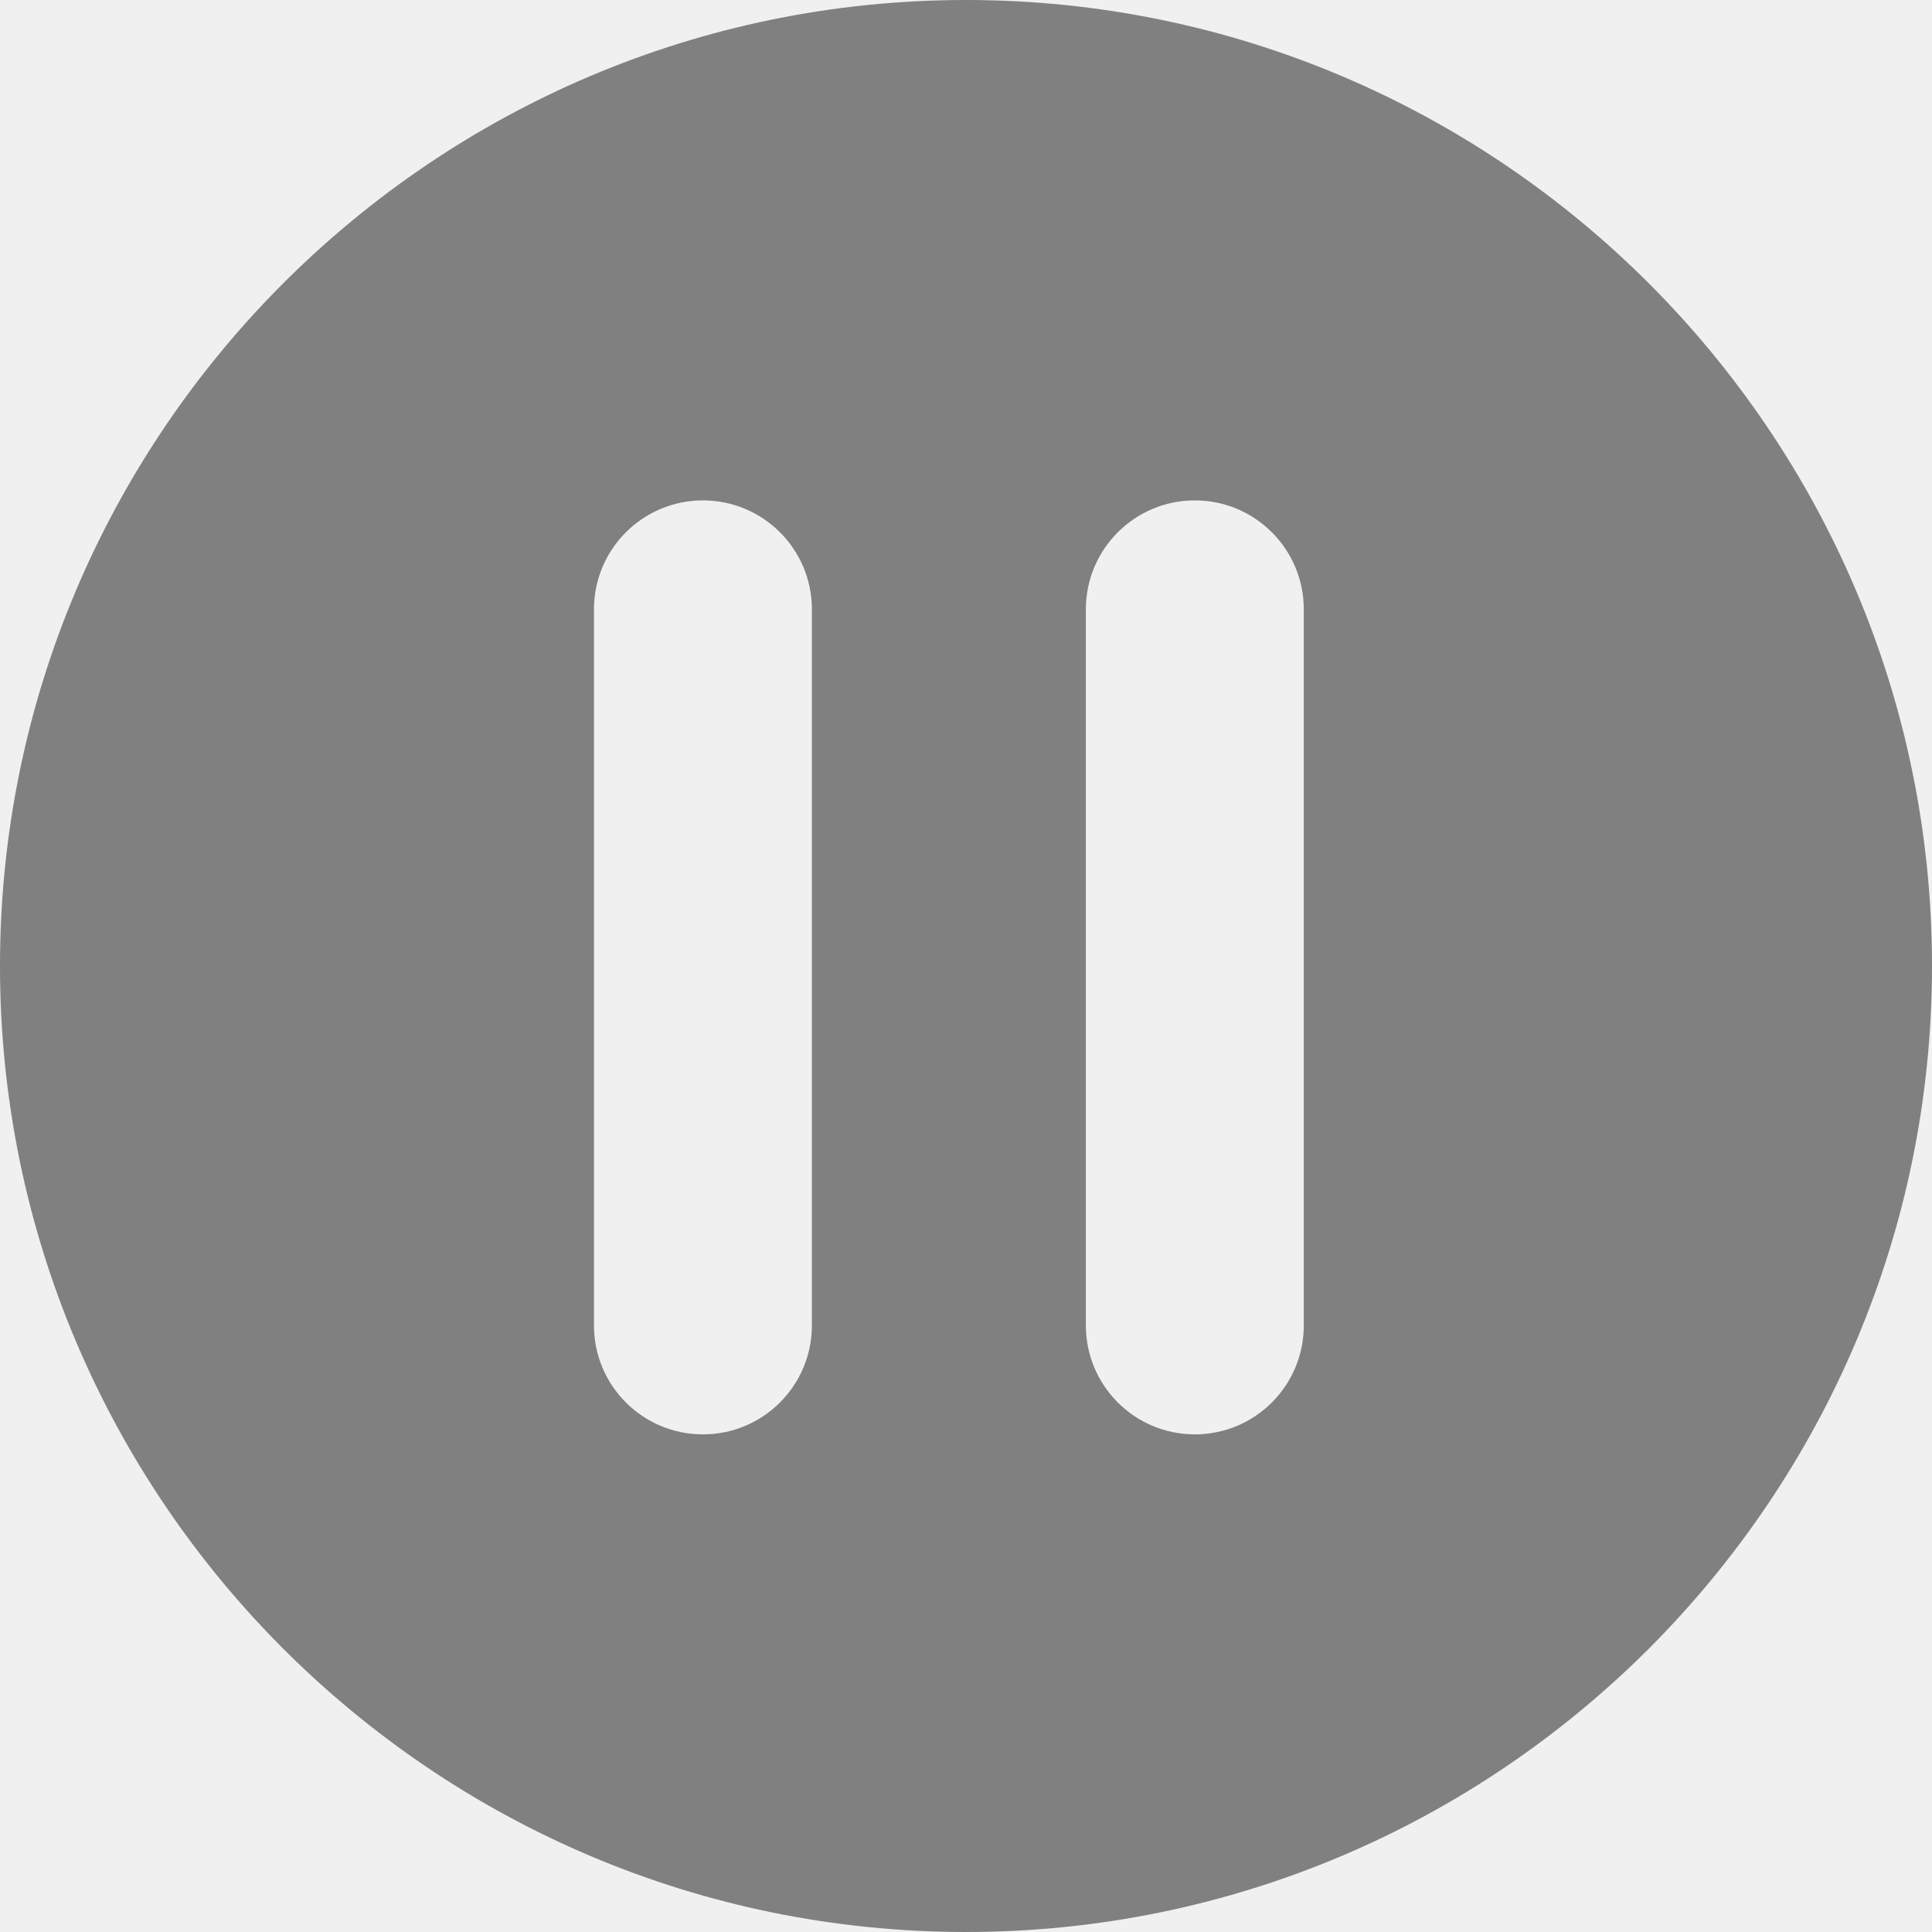
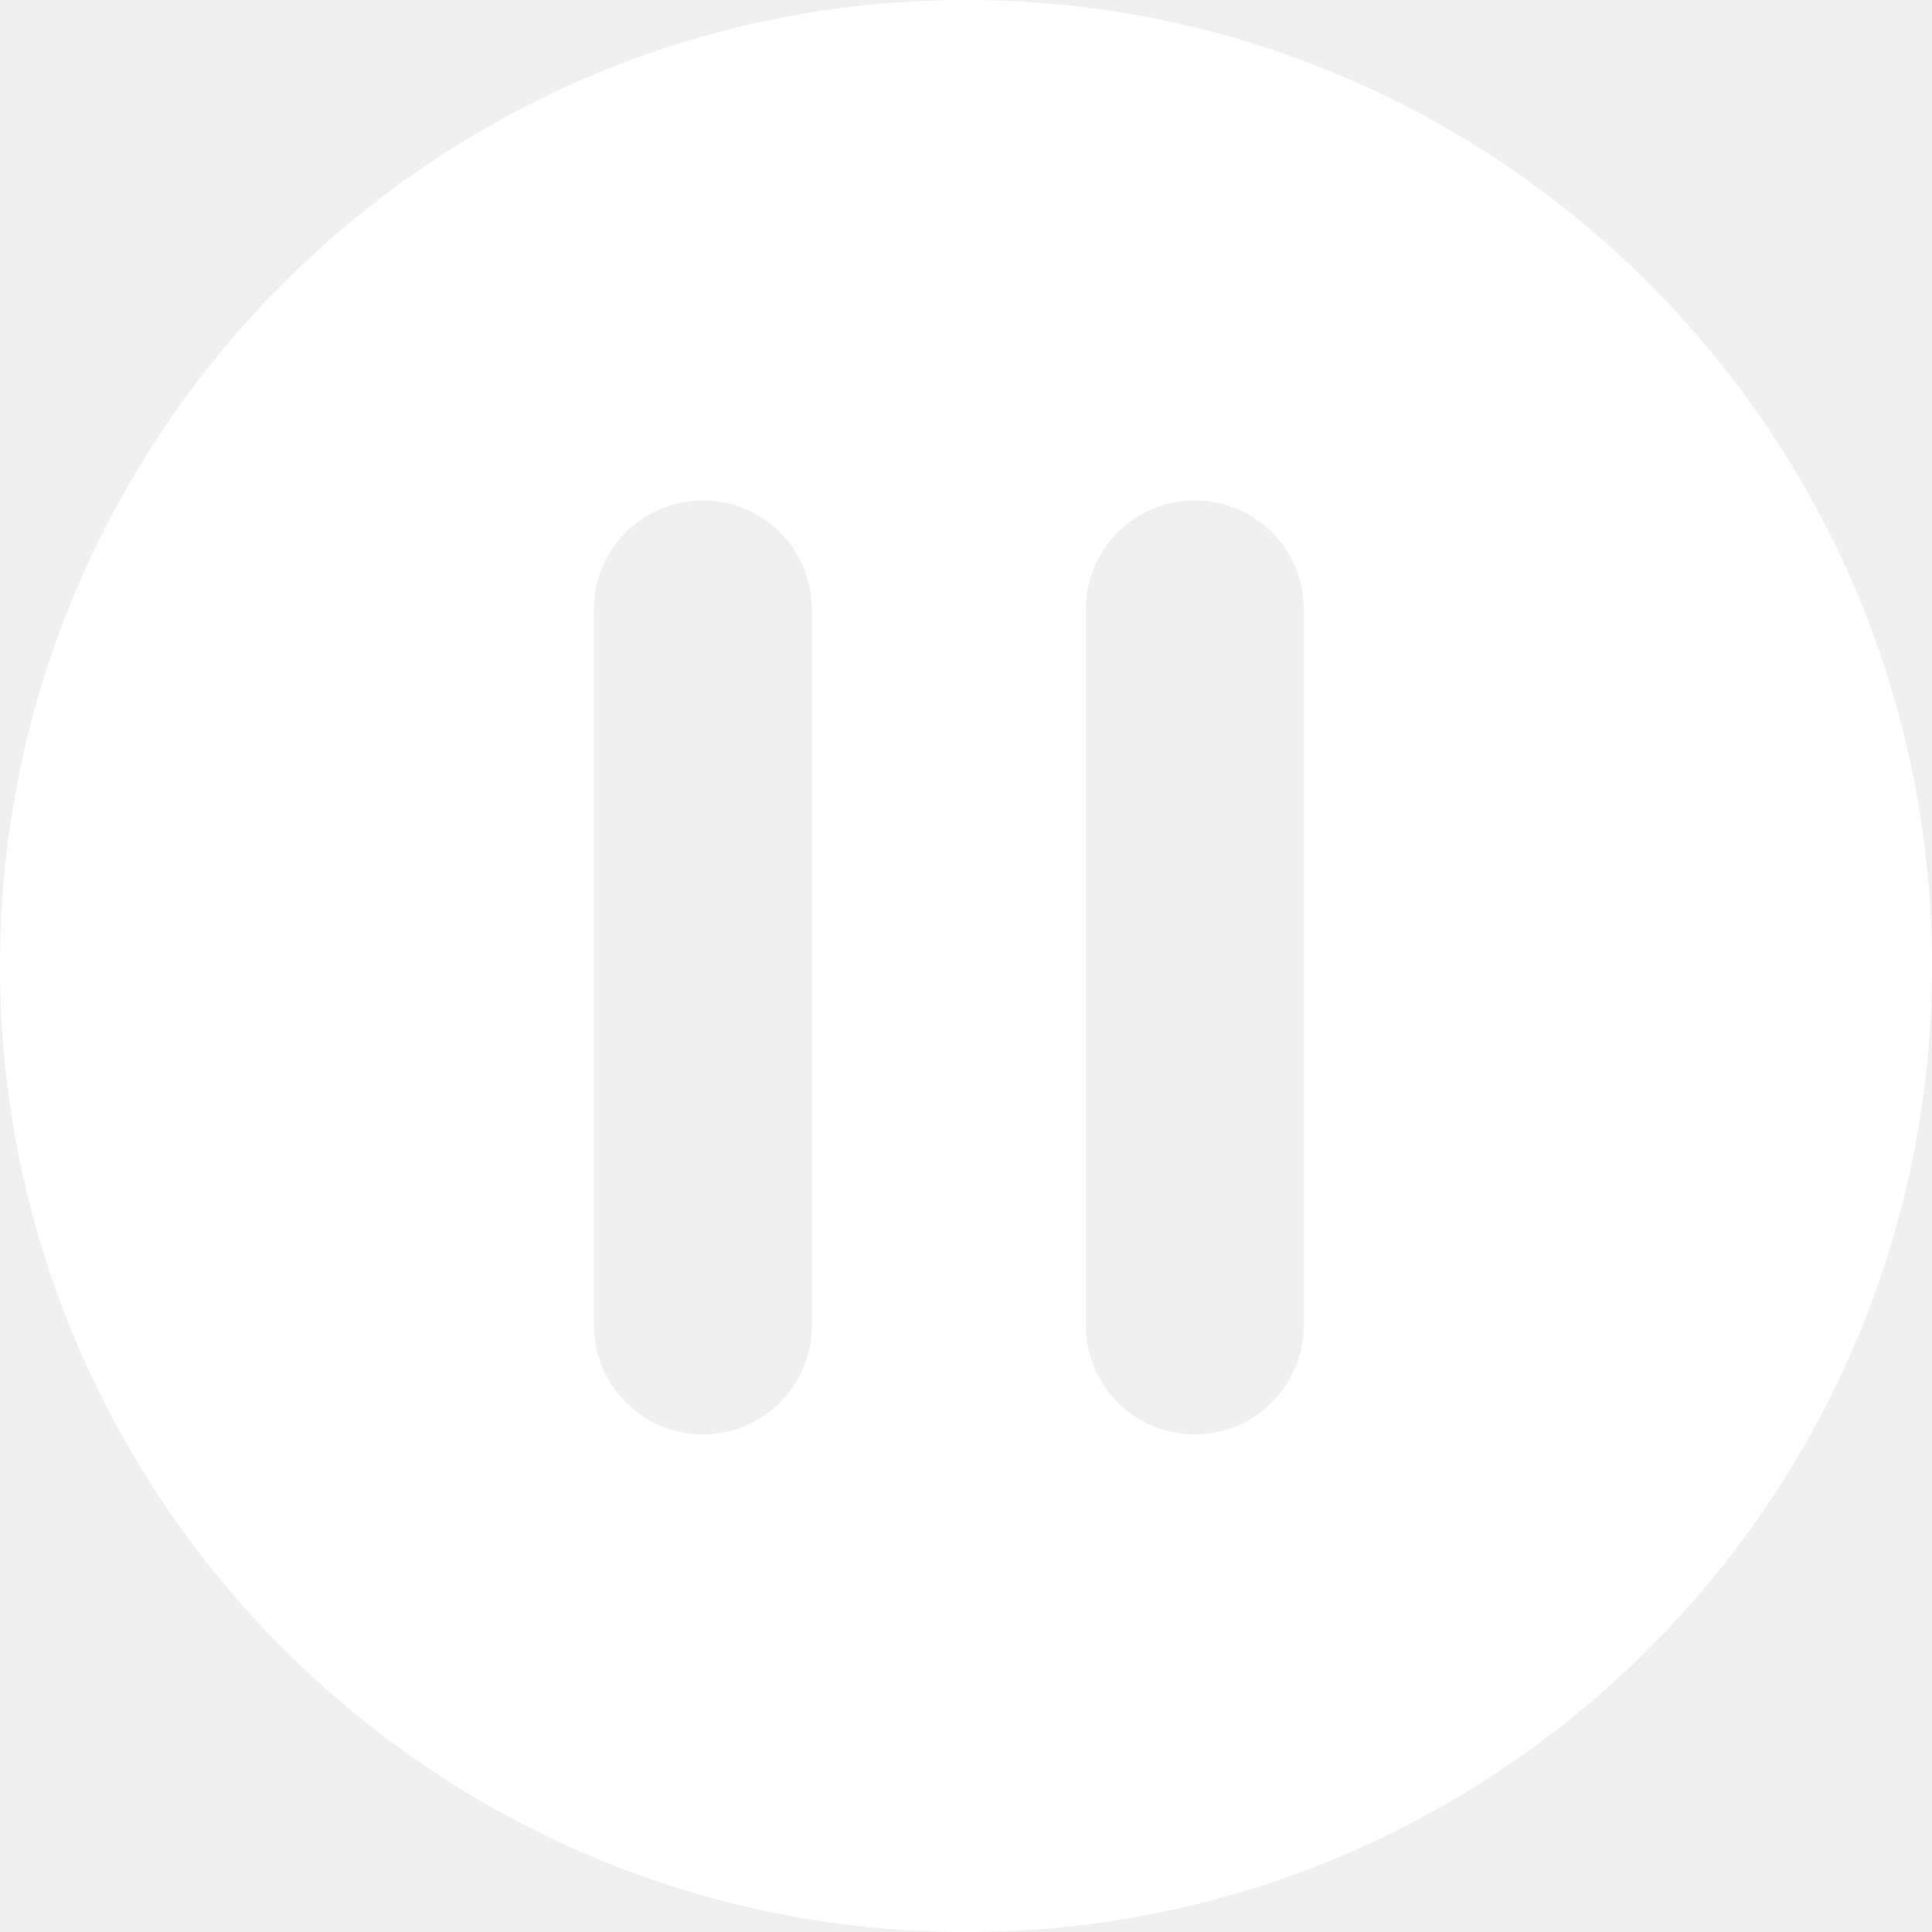
<svg xmlns="http://www.w3.org/2000/svg" version="1.1" id="Capa_1" x="0px" y="0px" viewBox="0 0 310.284 310.284" style="enable-background:new 0 0 310.284 310.284;" xml:space="preserve">
-   <path d="M155.142,0C69.597,0,0,69.597,0,155.142s69.597,155.142,155.142,155.142s155.142-69.597,155.142-155.142  S240.688,0,155.142,0z M130.392,212.864c0,9.665-7.835,17.5-17.5,17.5s-17.5-7.835-17.5-17.5v-115c0-9.665,7.835-17.5,17.5-17.5  s17.5,7.835,17.5,17.5V212.864z M209.392,212.864c0,9.665-7.835,17.5-17.5,17.5s-17.5-7.835-17.5-17.5v-115  c0-9.665,7.835-17.5,17.5-17.5s17.5,7.835,17.5,17.5V212.864z" fill="grey" />
+   <path d="M155.142,0C69.597,0,0,69.597,0,155.142s69.597,155.142,155.142,155.142s155.142-69.597,155.142-155.142  S240.688,0,155.142,0z M130.392,212.864c0,9.665-7.835,17.5-17.5,17.5s-17.5-7.835-17.5-17.5v-115c0-9.665,7.835-17.5,17.5-17.5  s17.5,7.835,17.5,17.5V212.864z M209.392,212.864c0,9.665-7.835,17.5-17.5,17.5s-17.5-7.835-17.5-17.5v-115  c0-9.665,7.835-17.5,17.5-17.5s17.5,7.835,17.5,17.5V212.864z" fill="white" />
  <g>
</g>
  <g>
</g>
  <g>
</g>
  <g>
</g>
  <g>
</g>
  <g>
</g>
  <g>
</g>
  <g>
</g>
  <g>
</g>
  <g>
</g>
  <g>
</g>
  <g>
</g>
  <g>
</g>
  <g>
</g>
  <g>
</g>
</svg>
